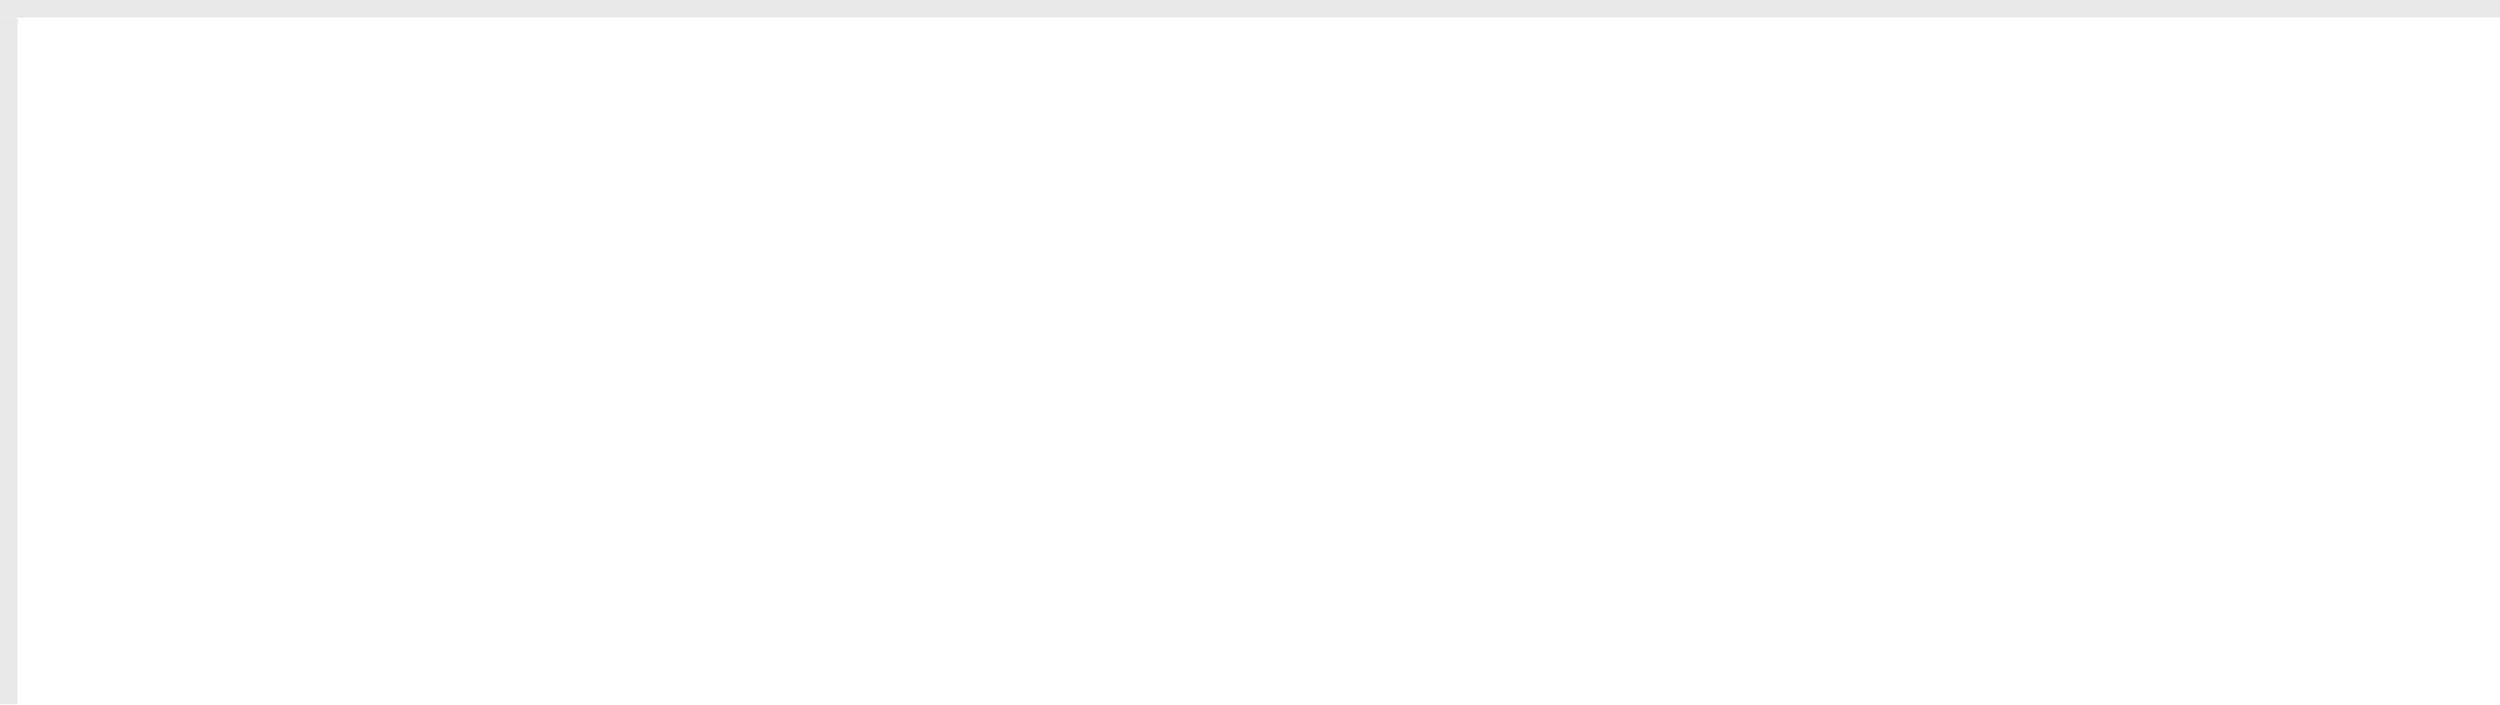
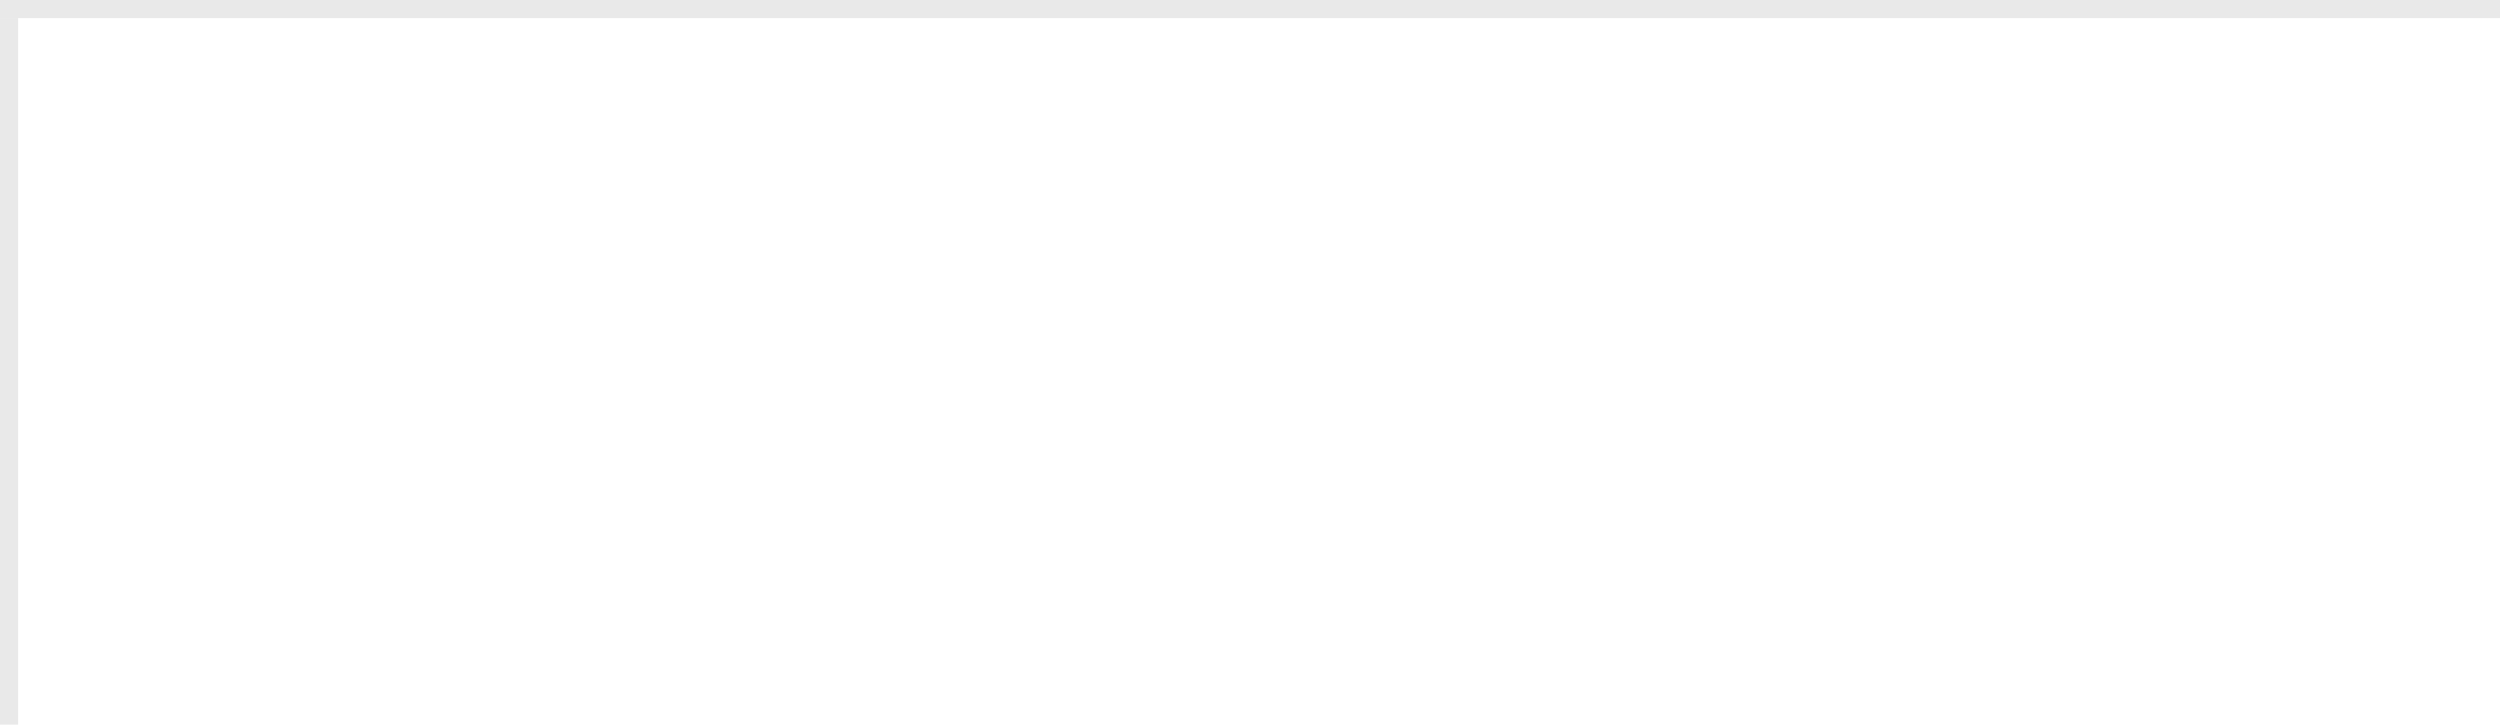
- <svg xmlns="http://www.w3.org/2000/svg" version="1.1" width="142px" height="40px" viewBox="3926 80 142 40">
-   <path d="M 1 1  L 142 1  L 142 40  L 1 40  L 1 1  Z " fill-rule="nonzero" fill="rgba(255, 255, 255, 1)" stroke="none" transform="matrix(1 0 0 1 3926 80 )" class="fill" />
-   <path d="M 0.5 1  L 0.5 40  " stroke-width="1" stroke-dasharray="0" stroke="rgba(233, 233, 233, 1)" fill="none" transform="matrix(1 0 0 1 3926 80 )" class="stroke" />
-   <path d="M 0 0.5  L 142 0.5  " stroke-width="1" stroke-dasharray="0" stroke="rgba(233, 233, 233, 1)" fill="none" transform="matrix(1 0 0 1 3926 80 )" class="stroke" />
+ <svg xmlns="http://www.w3.org/2000/svg" version="1.1" width="138px" height="40px" viewBox="2077 120 138 40">
+   <path d="M 1 1  L 138 1  L 138 40  L 1 40  L 1 1  Z " fill-rule="nonzero" fill="rgba(255, 255, 255, 1)" stroke="none" transform="matrix(1 0 0 1 2077 120 )" class="fill" />
+   <path d="M 0.5 1  L 0.5 40  " stroke-width="1" stroke-dasharray="0" stroke="rgba(233, 233, 233, 1)" fill="none" transform="matrix(1 0 0 1 2077 120 )" class="stroke" />
+   <path d="M 0 0.5  L 138 0.5  " stroke-width="1" stroke-dasharray="0" stroke="rgba(233, 233, 233, 1)" fill="none" transform="matrix(1 0 0 1 2077 120 )" class="stroke" />
</svg>
